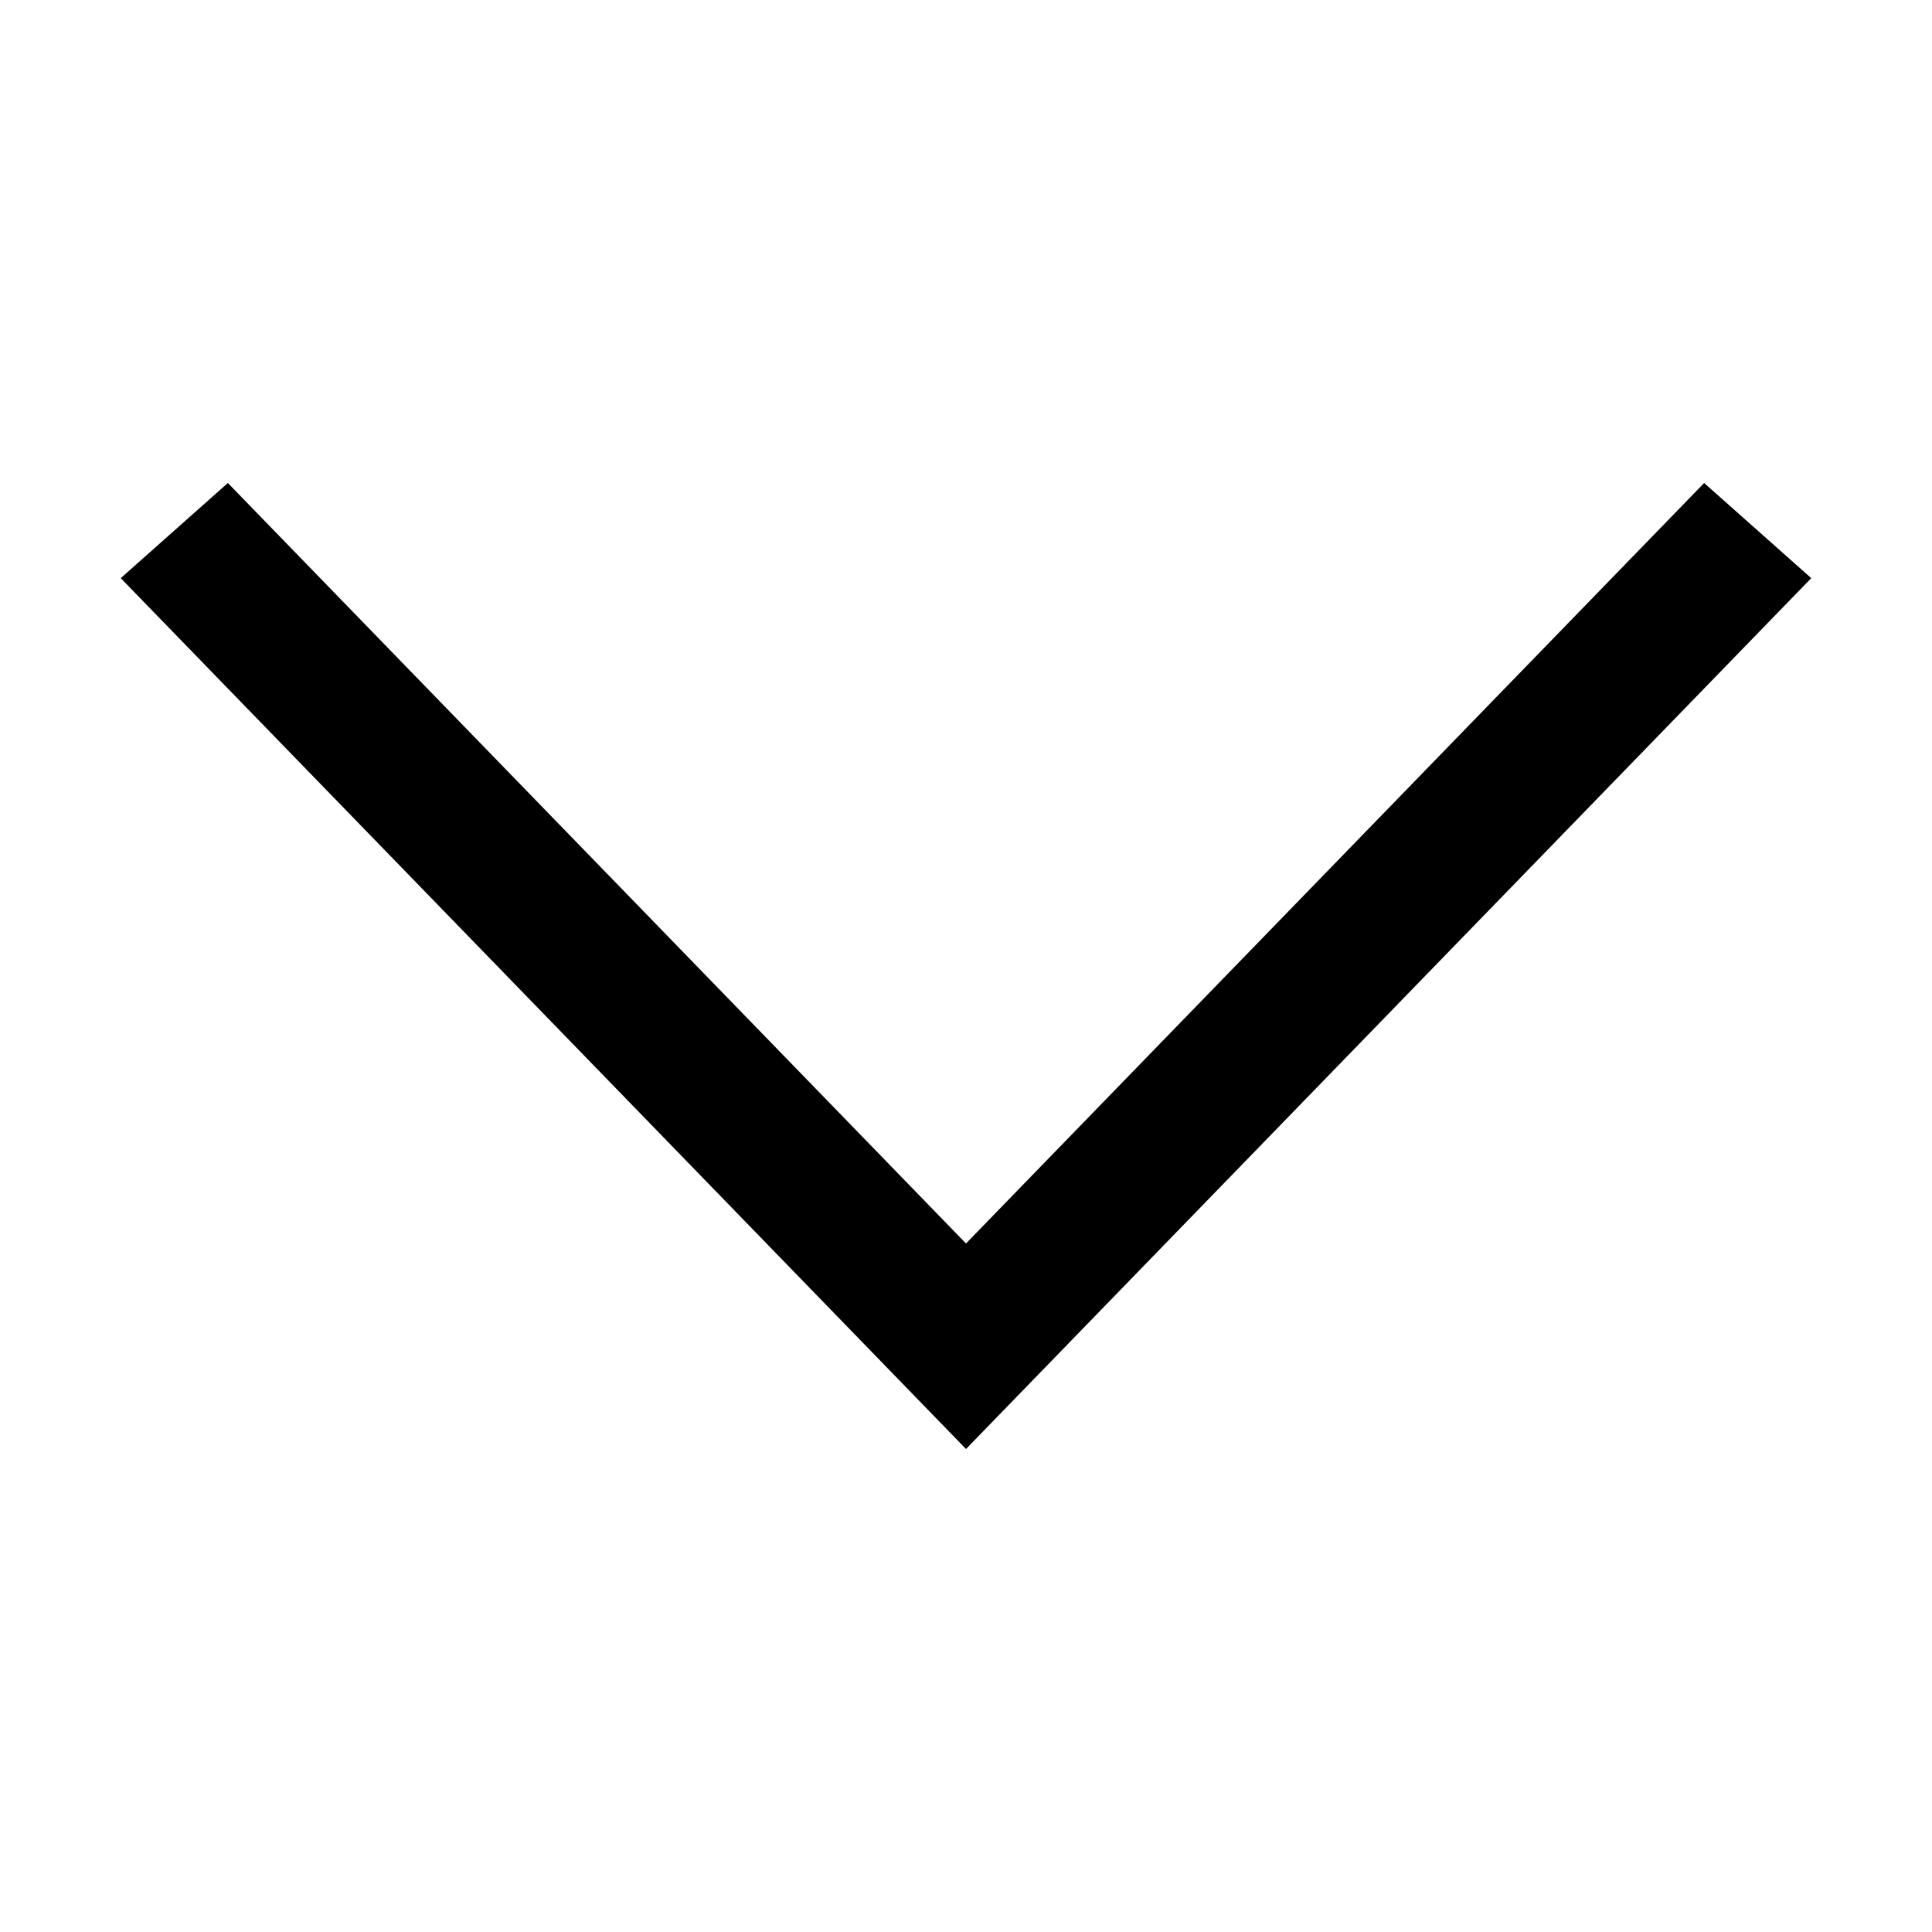
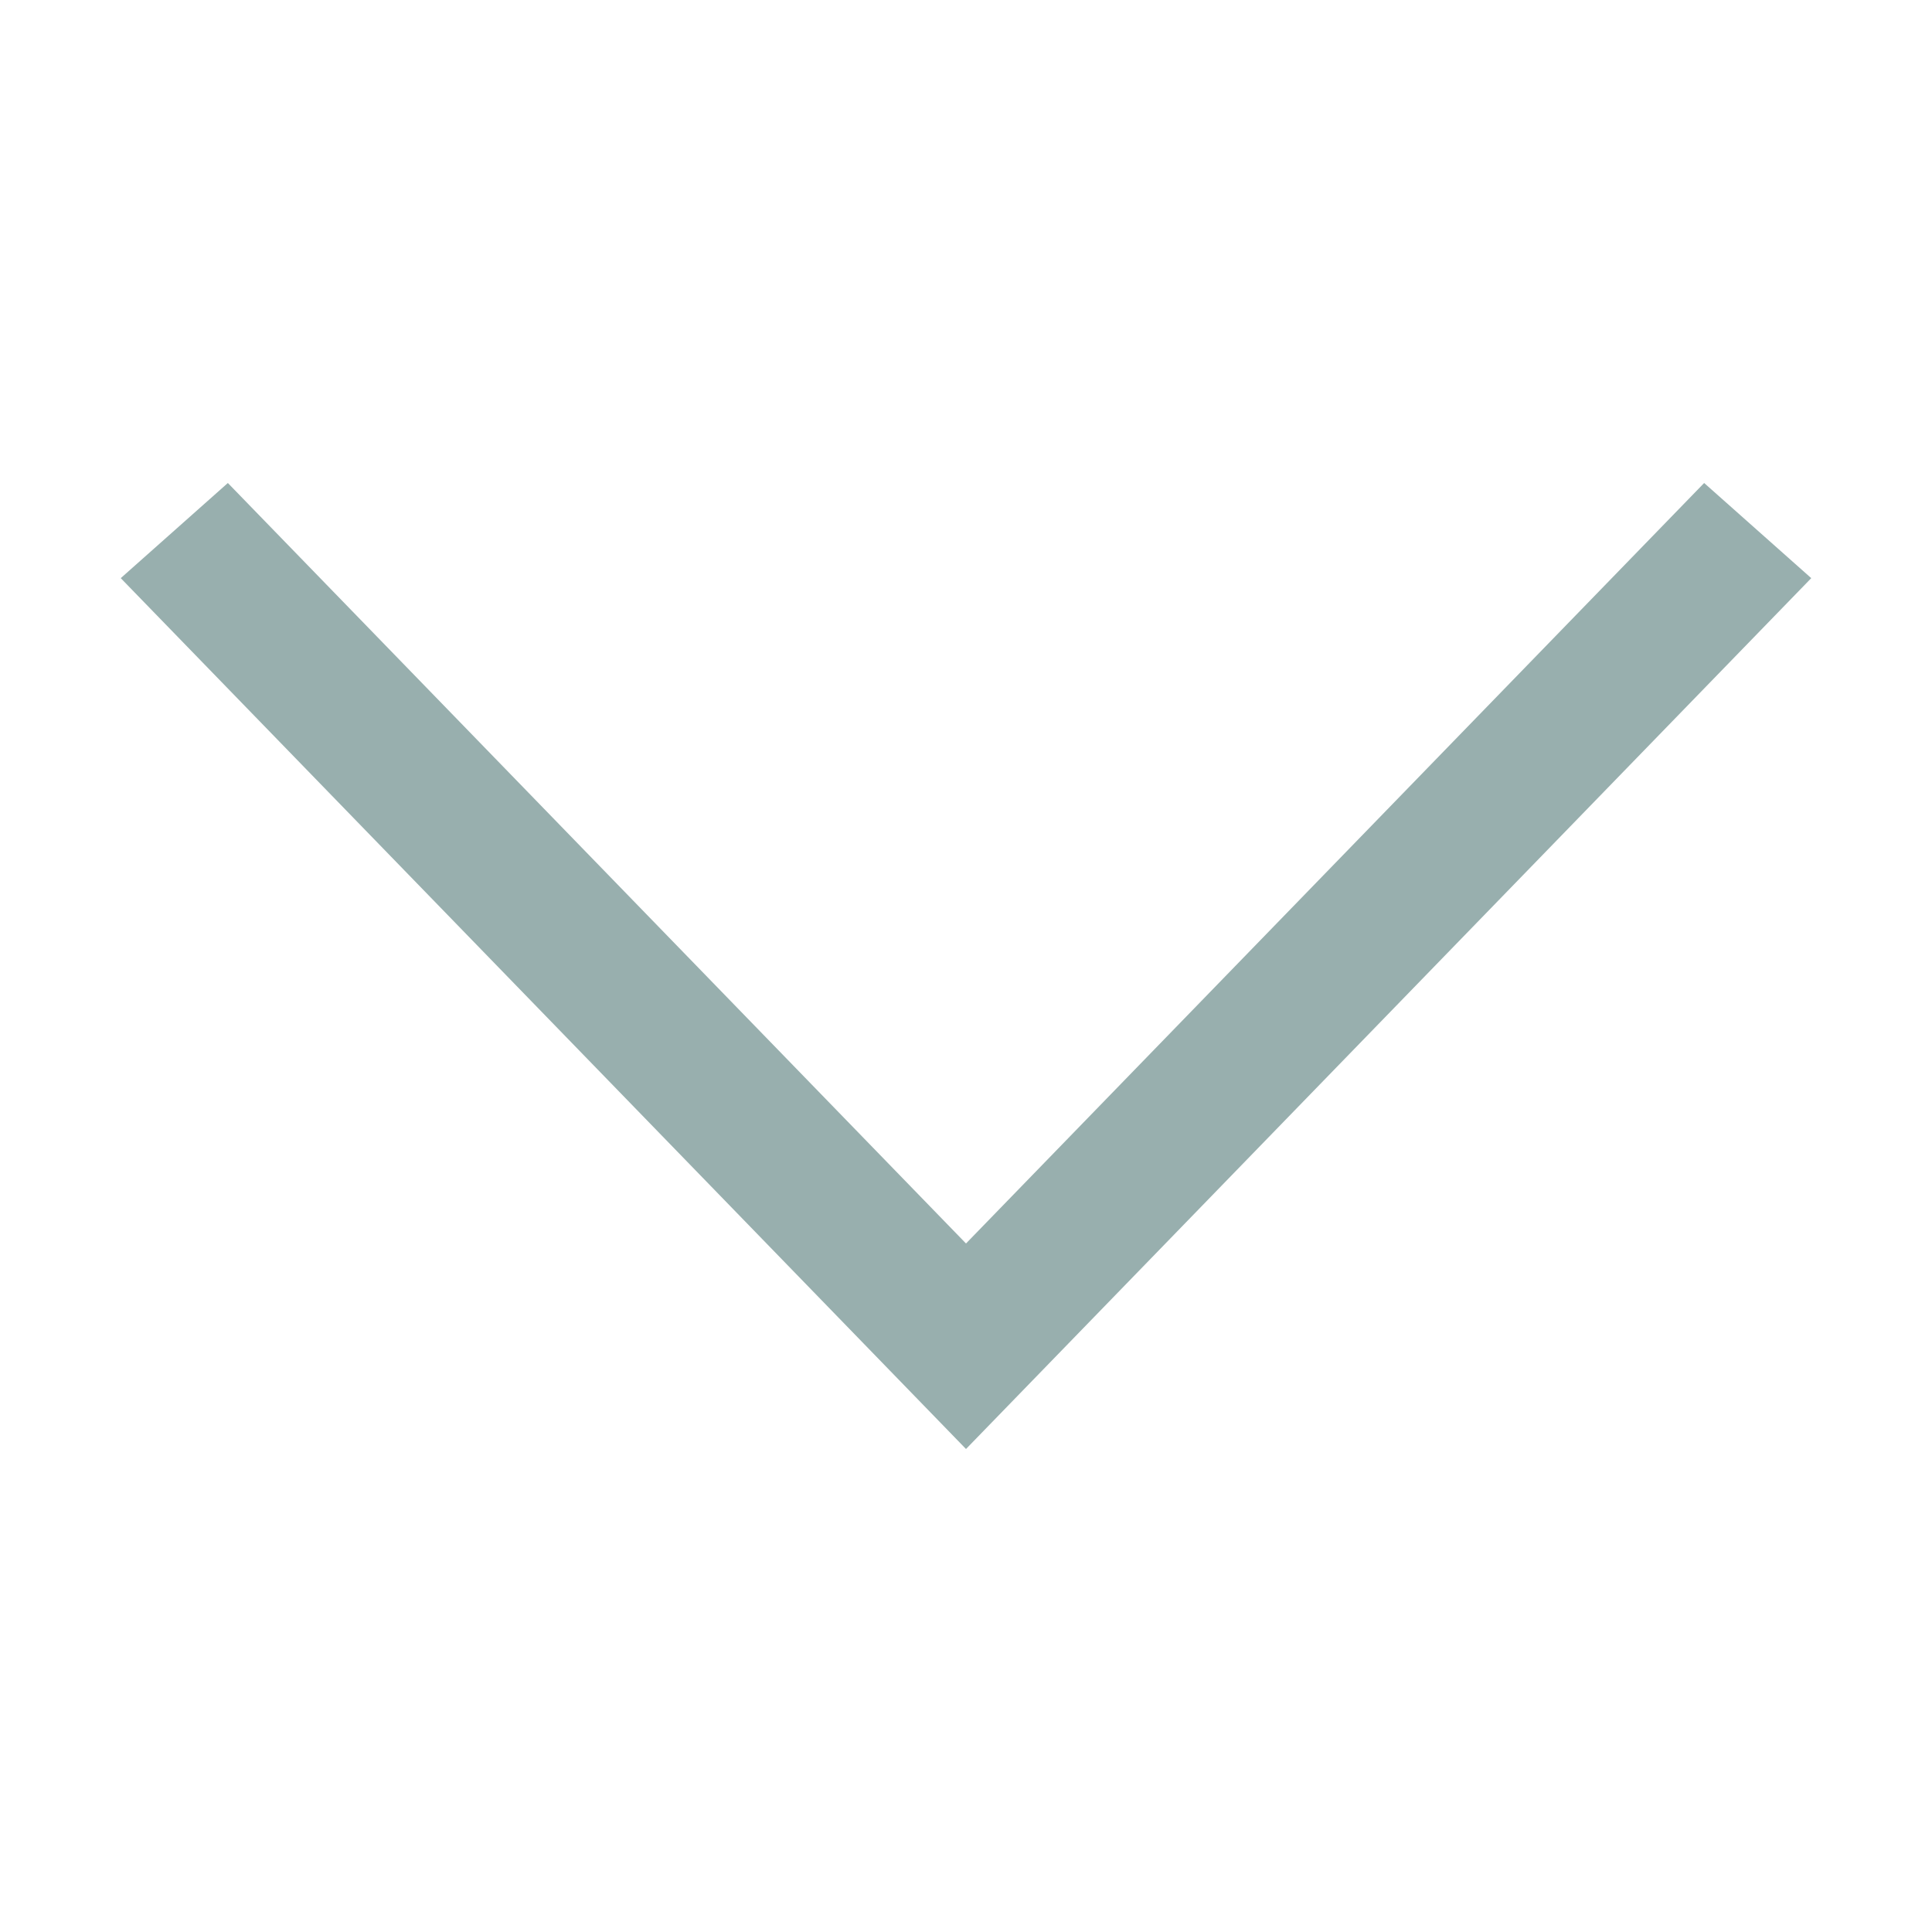
- <svg xmlns="http://www.w3.org/2000/svg" width="800px" height="800px" viewBox="0 0 1024 1024" class="icon" version="1.1">
-   <path d="M903.232 256l56.768 50.432L512 768 64 306.432 120.768 256 512 659.072z" fill="#000000" />
+ <svg xmlns="http://www.w3.org/2000/svg" width="64px" height="64px" viewBox="0 0 1024 1024" class="icon" version="1.1" fill="#0000000" stroke="#0000000">
+   <g id="SVGRepo_bgCarrier" stroke-width="0" />
+   <g id="SVGRepo_tracerCarrier" stroke-linecap="round" stroke-linejoin="round" />
+   <g id="SVGRepo_iconCarrier">
+     <path d="M903.232 256l56.768 50.432L512 768 64 306.432 120.768 256 512 659.072z" fill="#98afae" />
+   </g>
</svg>
